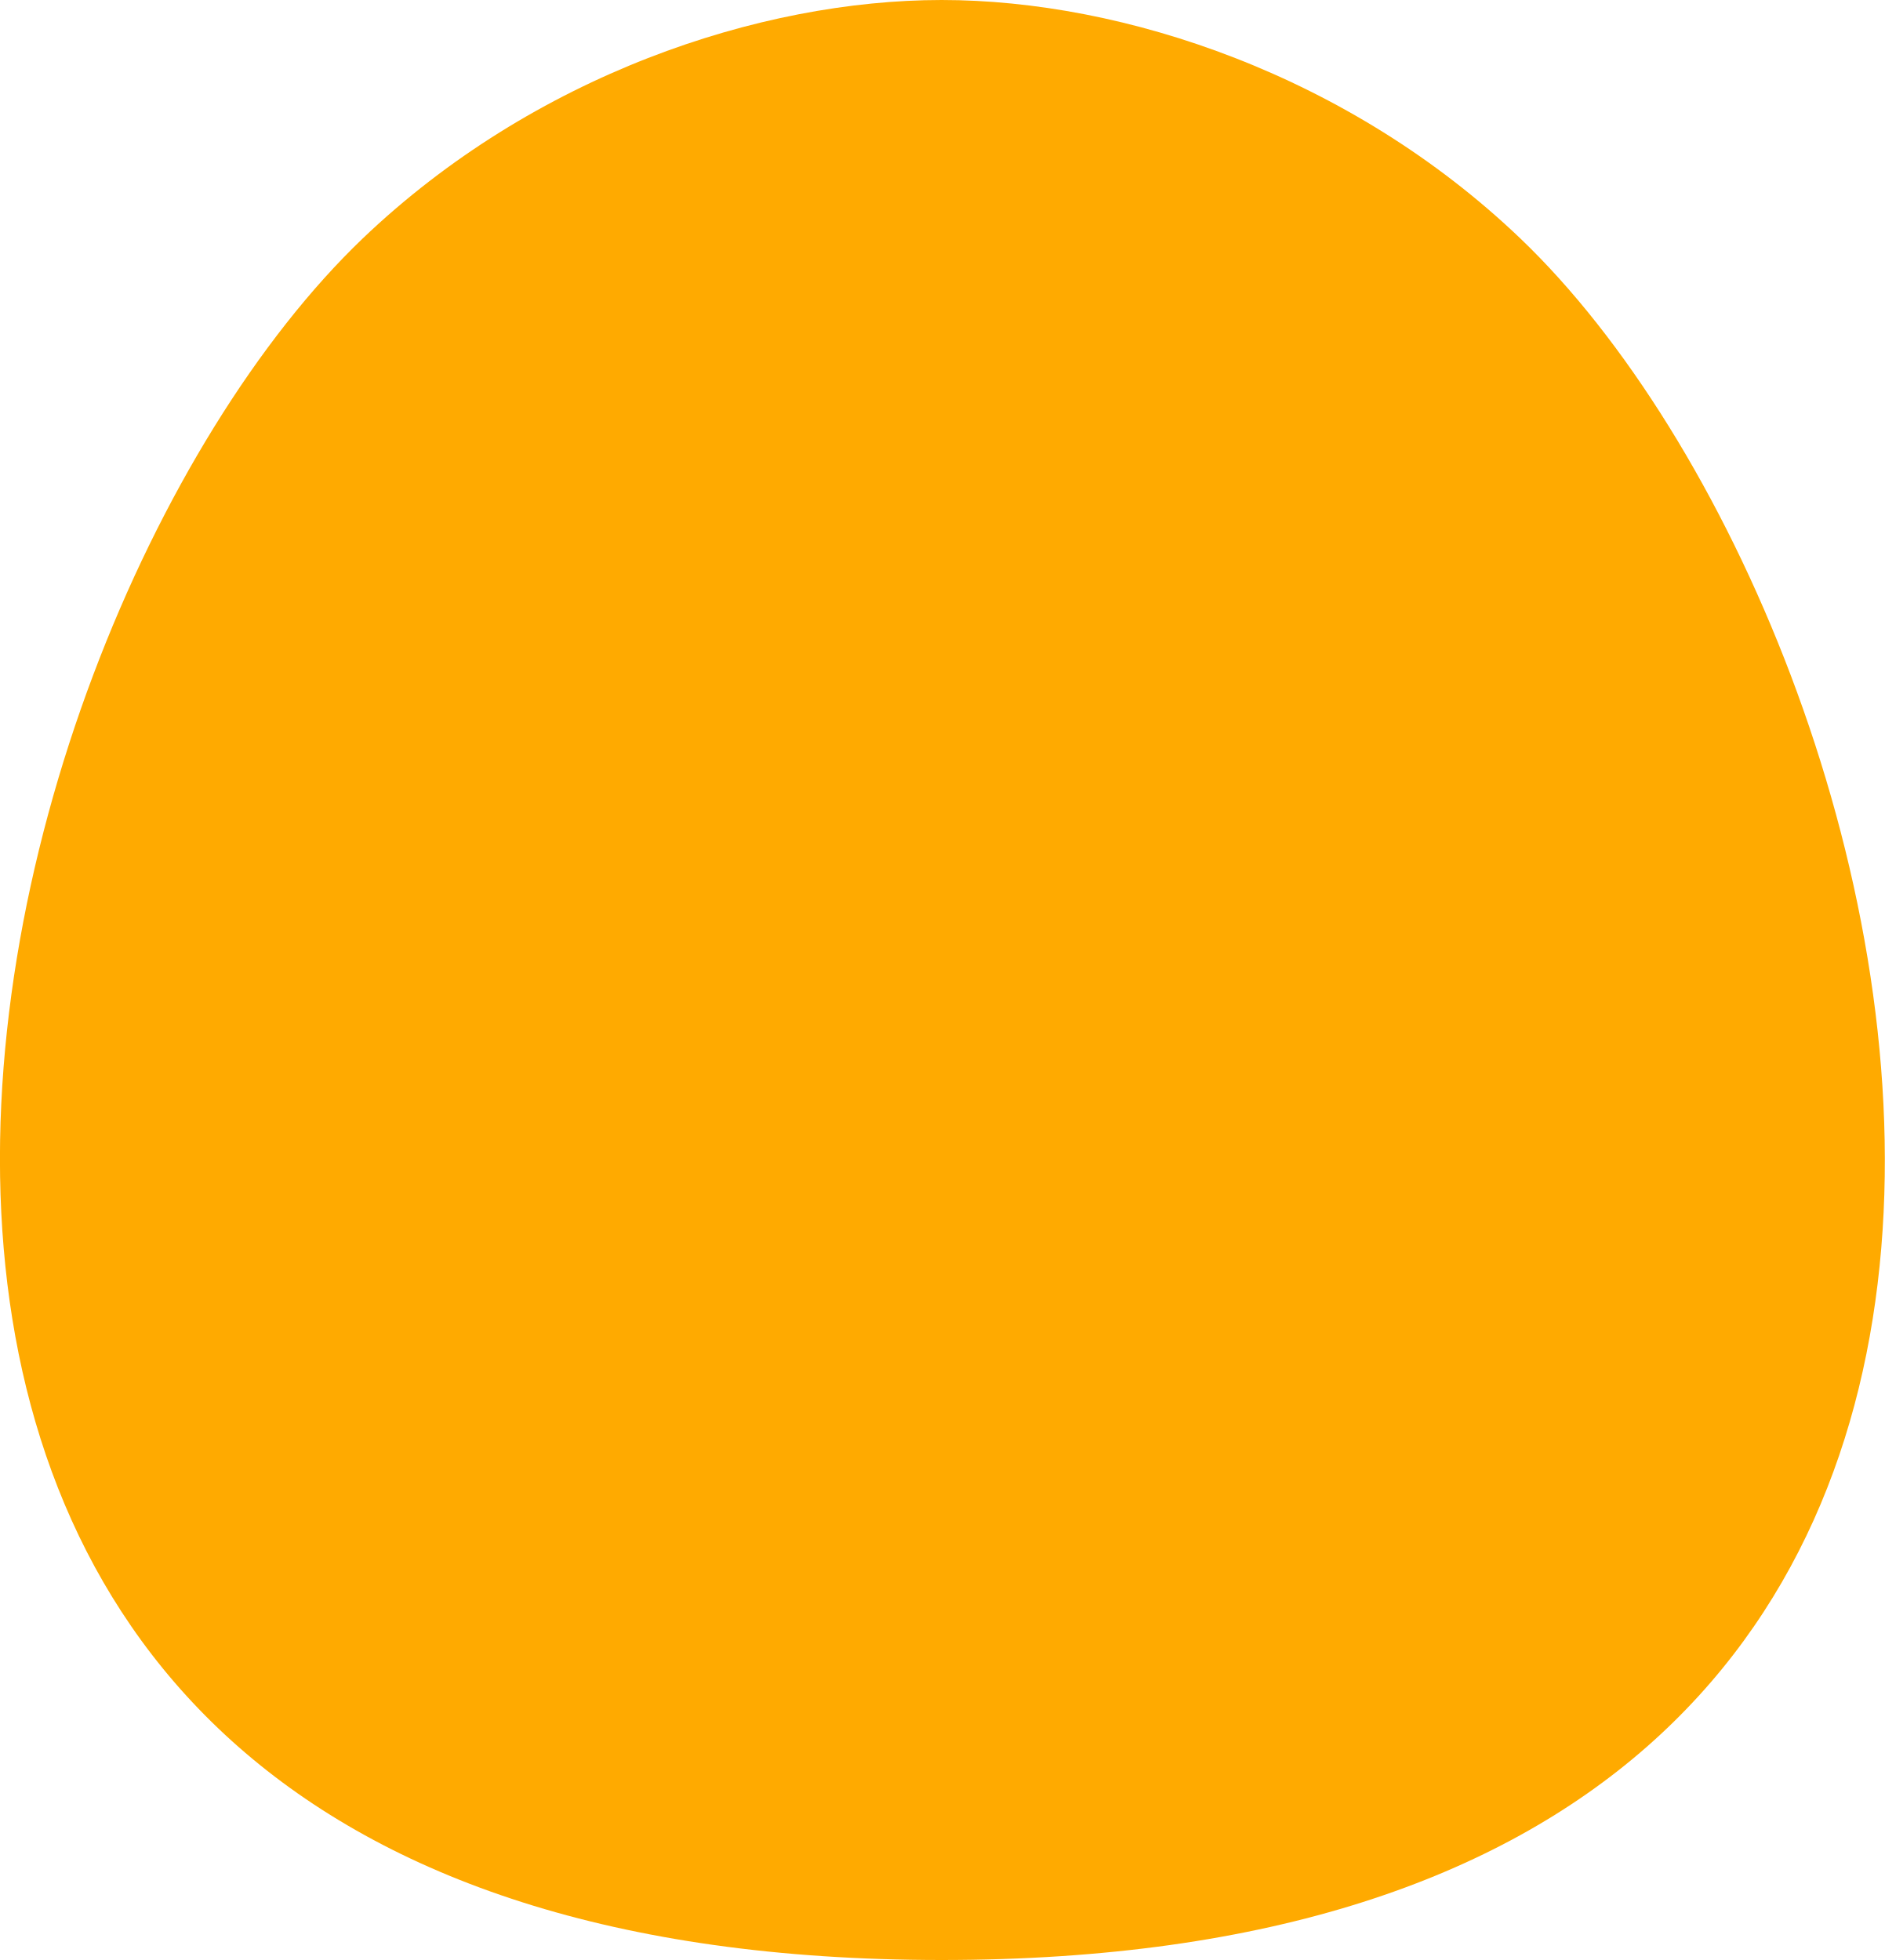
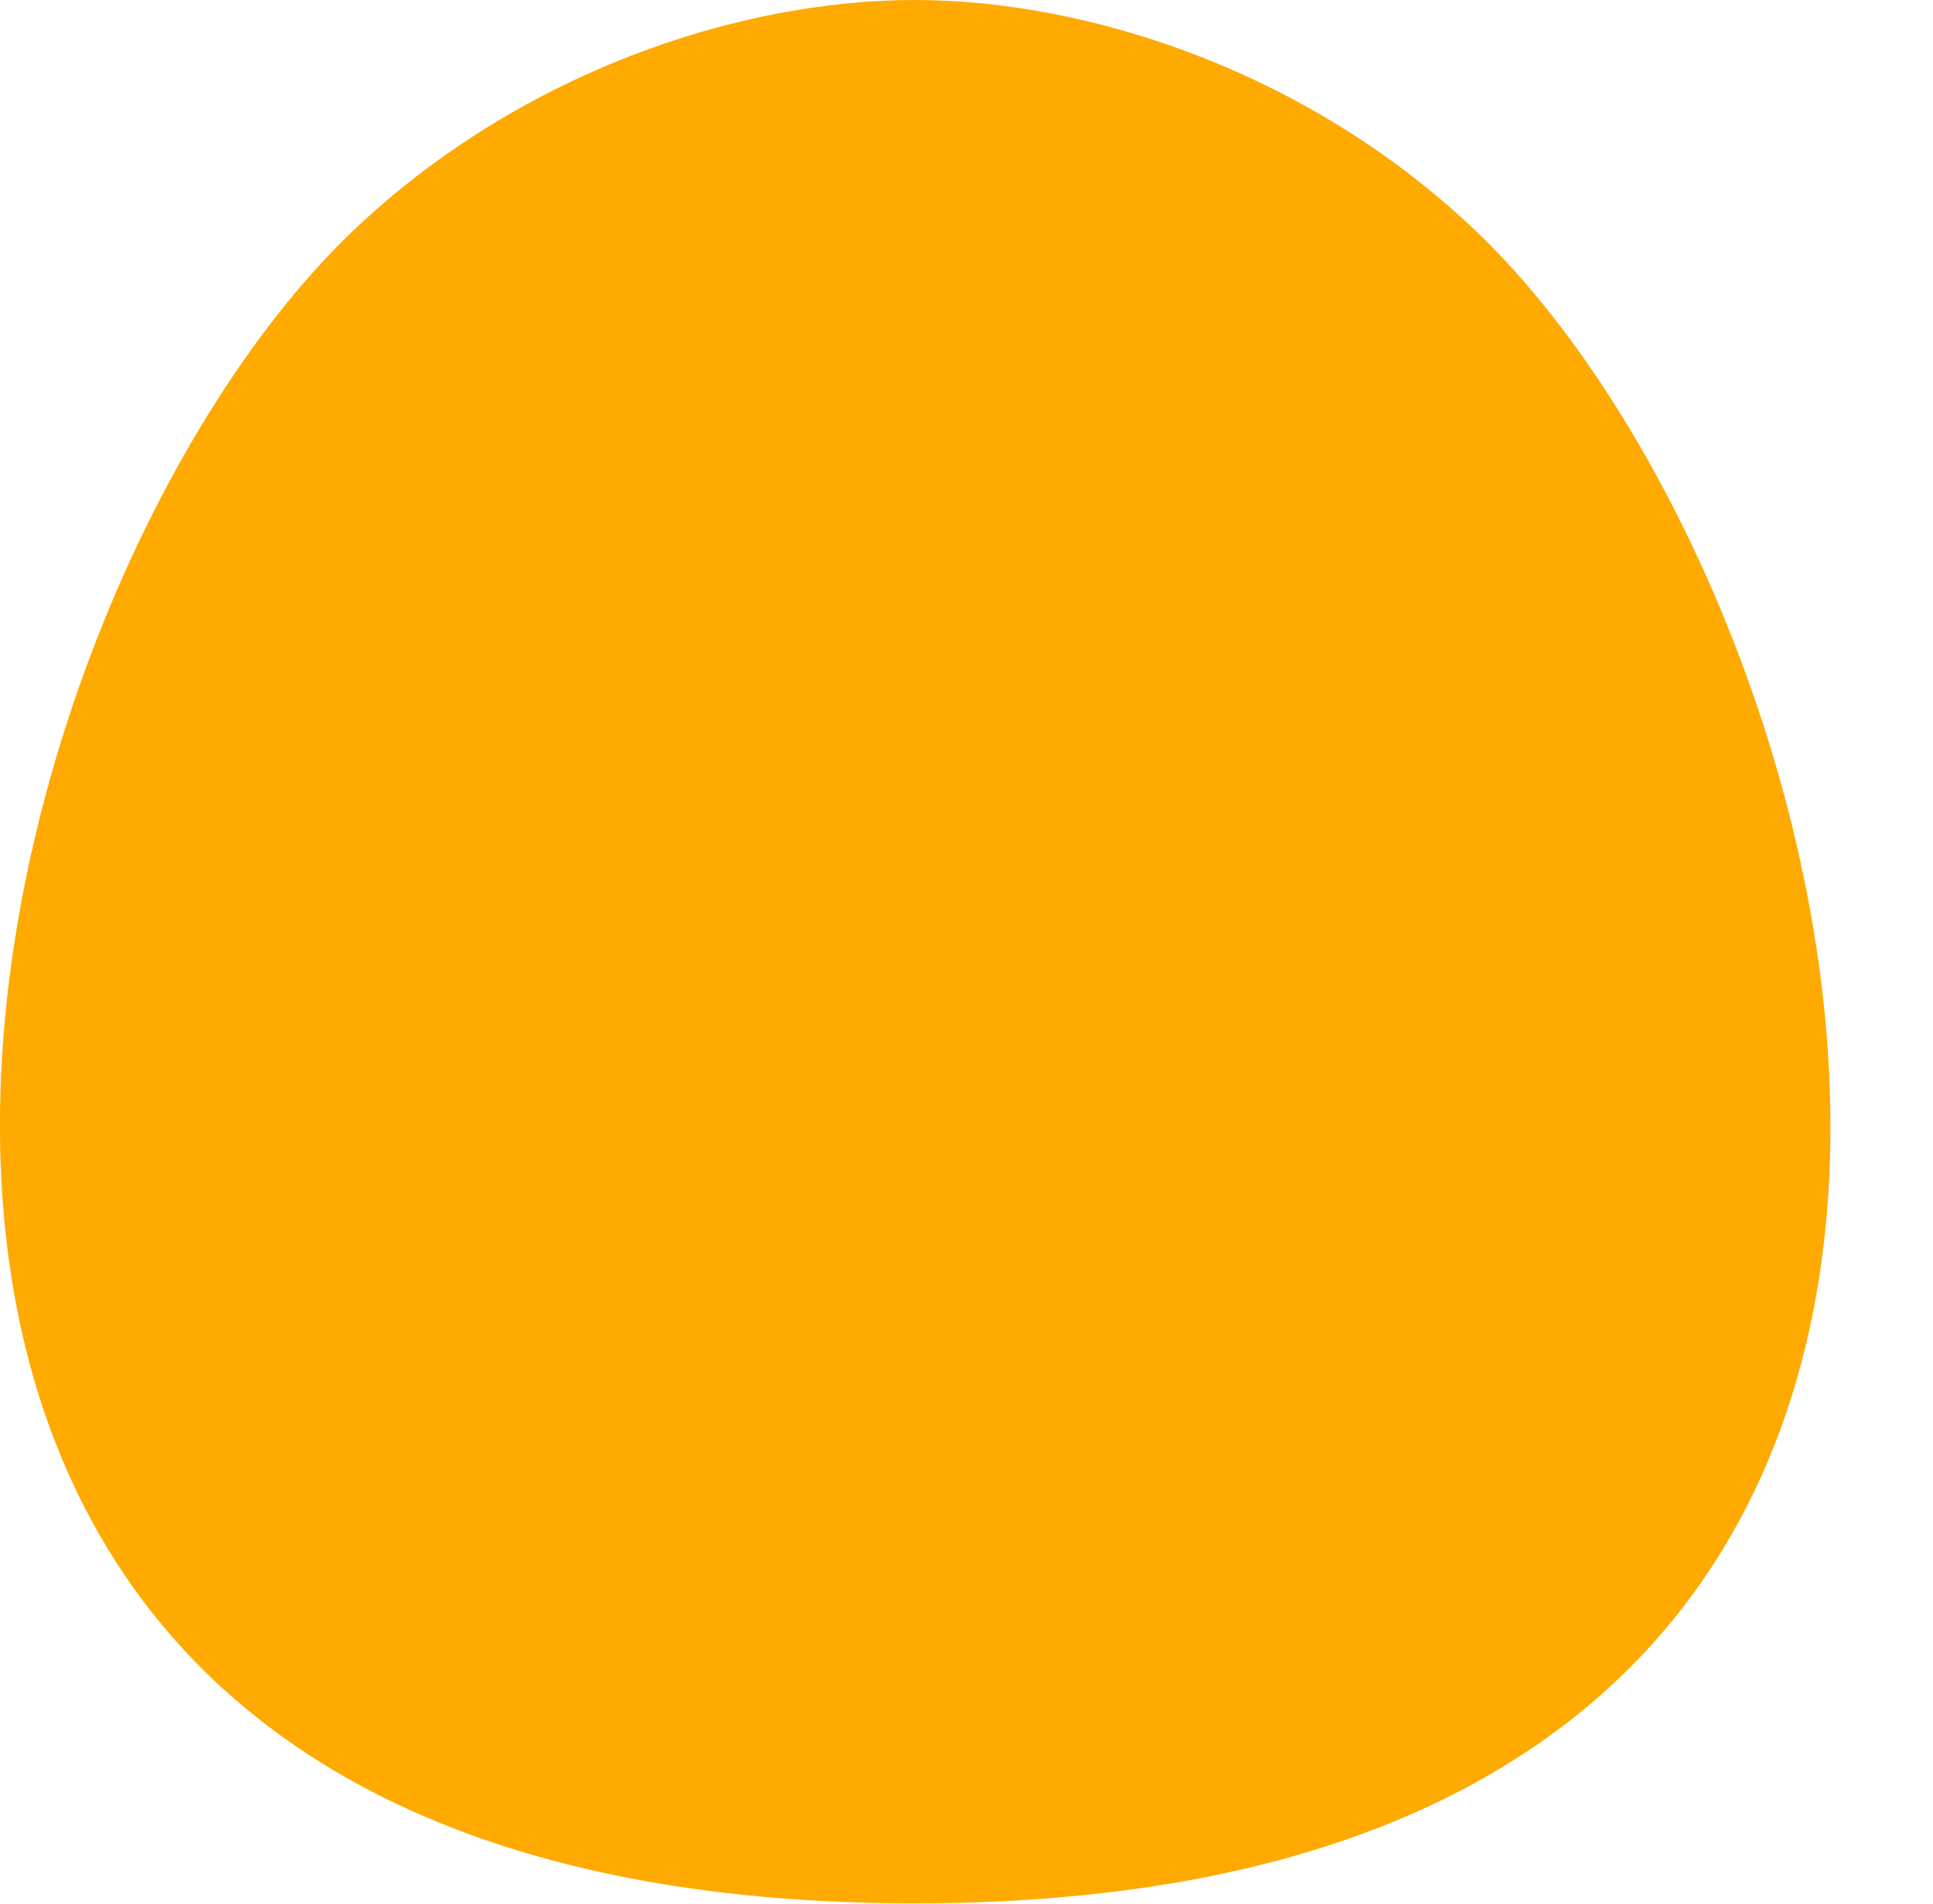
- <svg xmlns="http://www.w3.org/2000/svg" viewBox="0 0 250 260">
+ <svg xmlns="http://www.w3.org/2000/svg" viewBox="0 0 264 260">
  <path fill="#fa0" d="M124.9 260C-49.36 260-7 84.38 48.1 31.64 70.75 10 100.76 0 124.9 0s54.13 10 76.76 31.64C256.8 84.38 299.73 260 124.9 260" />
</svg>
